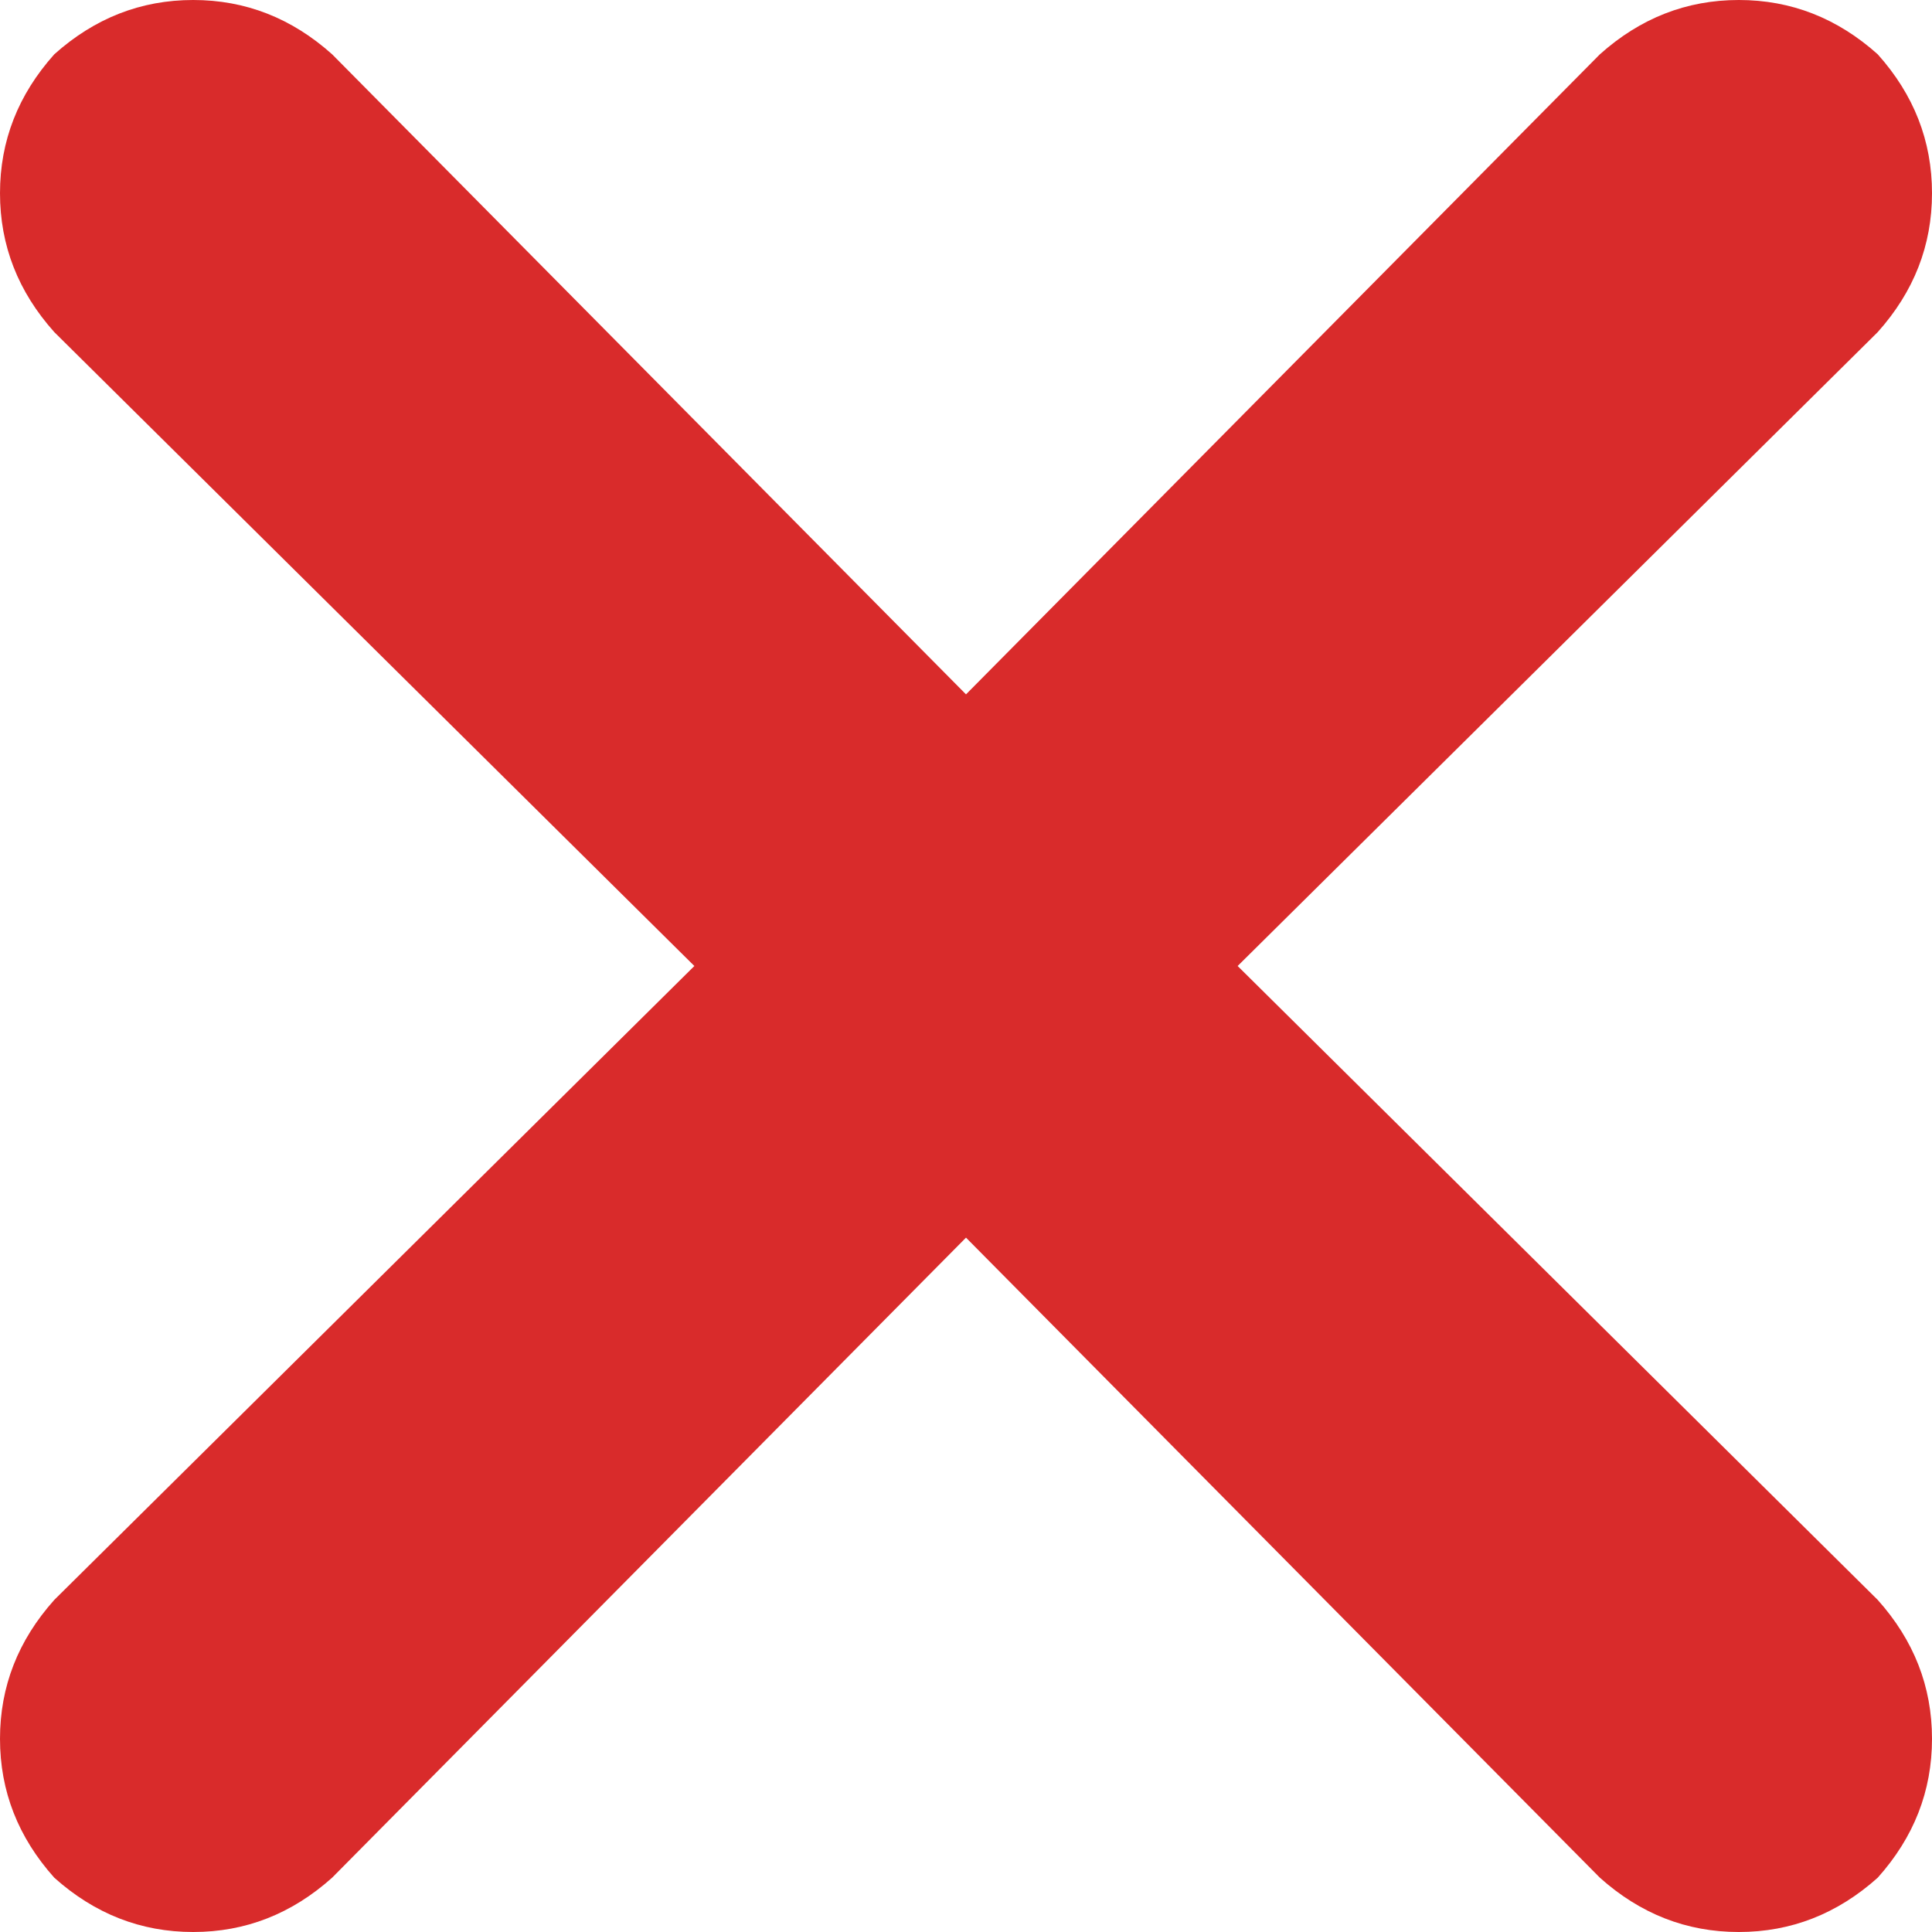
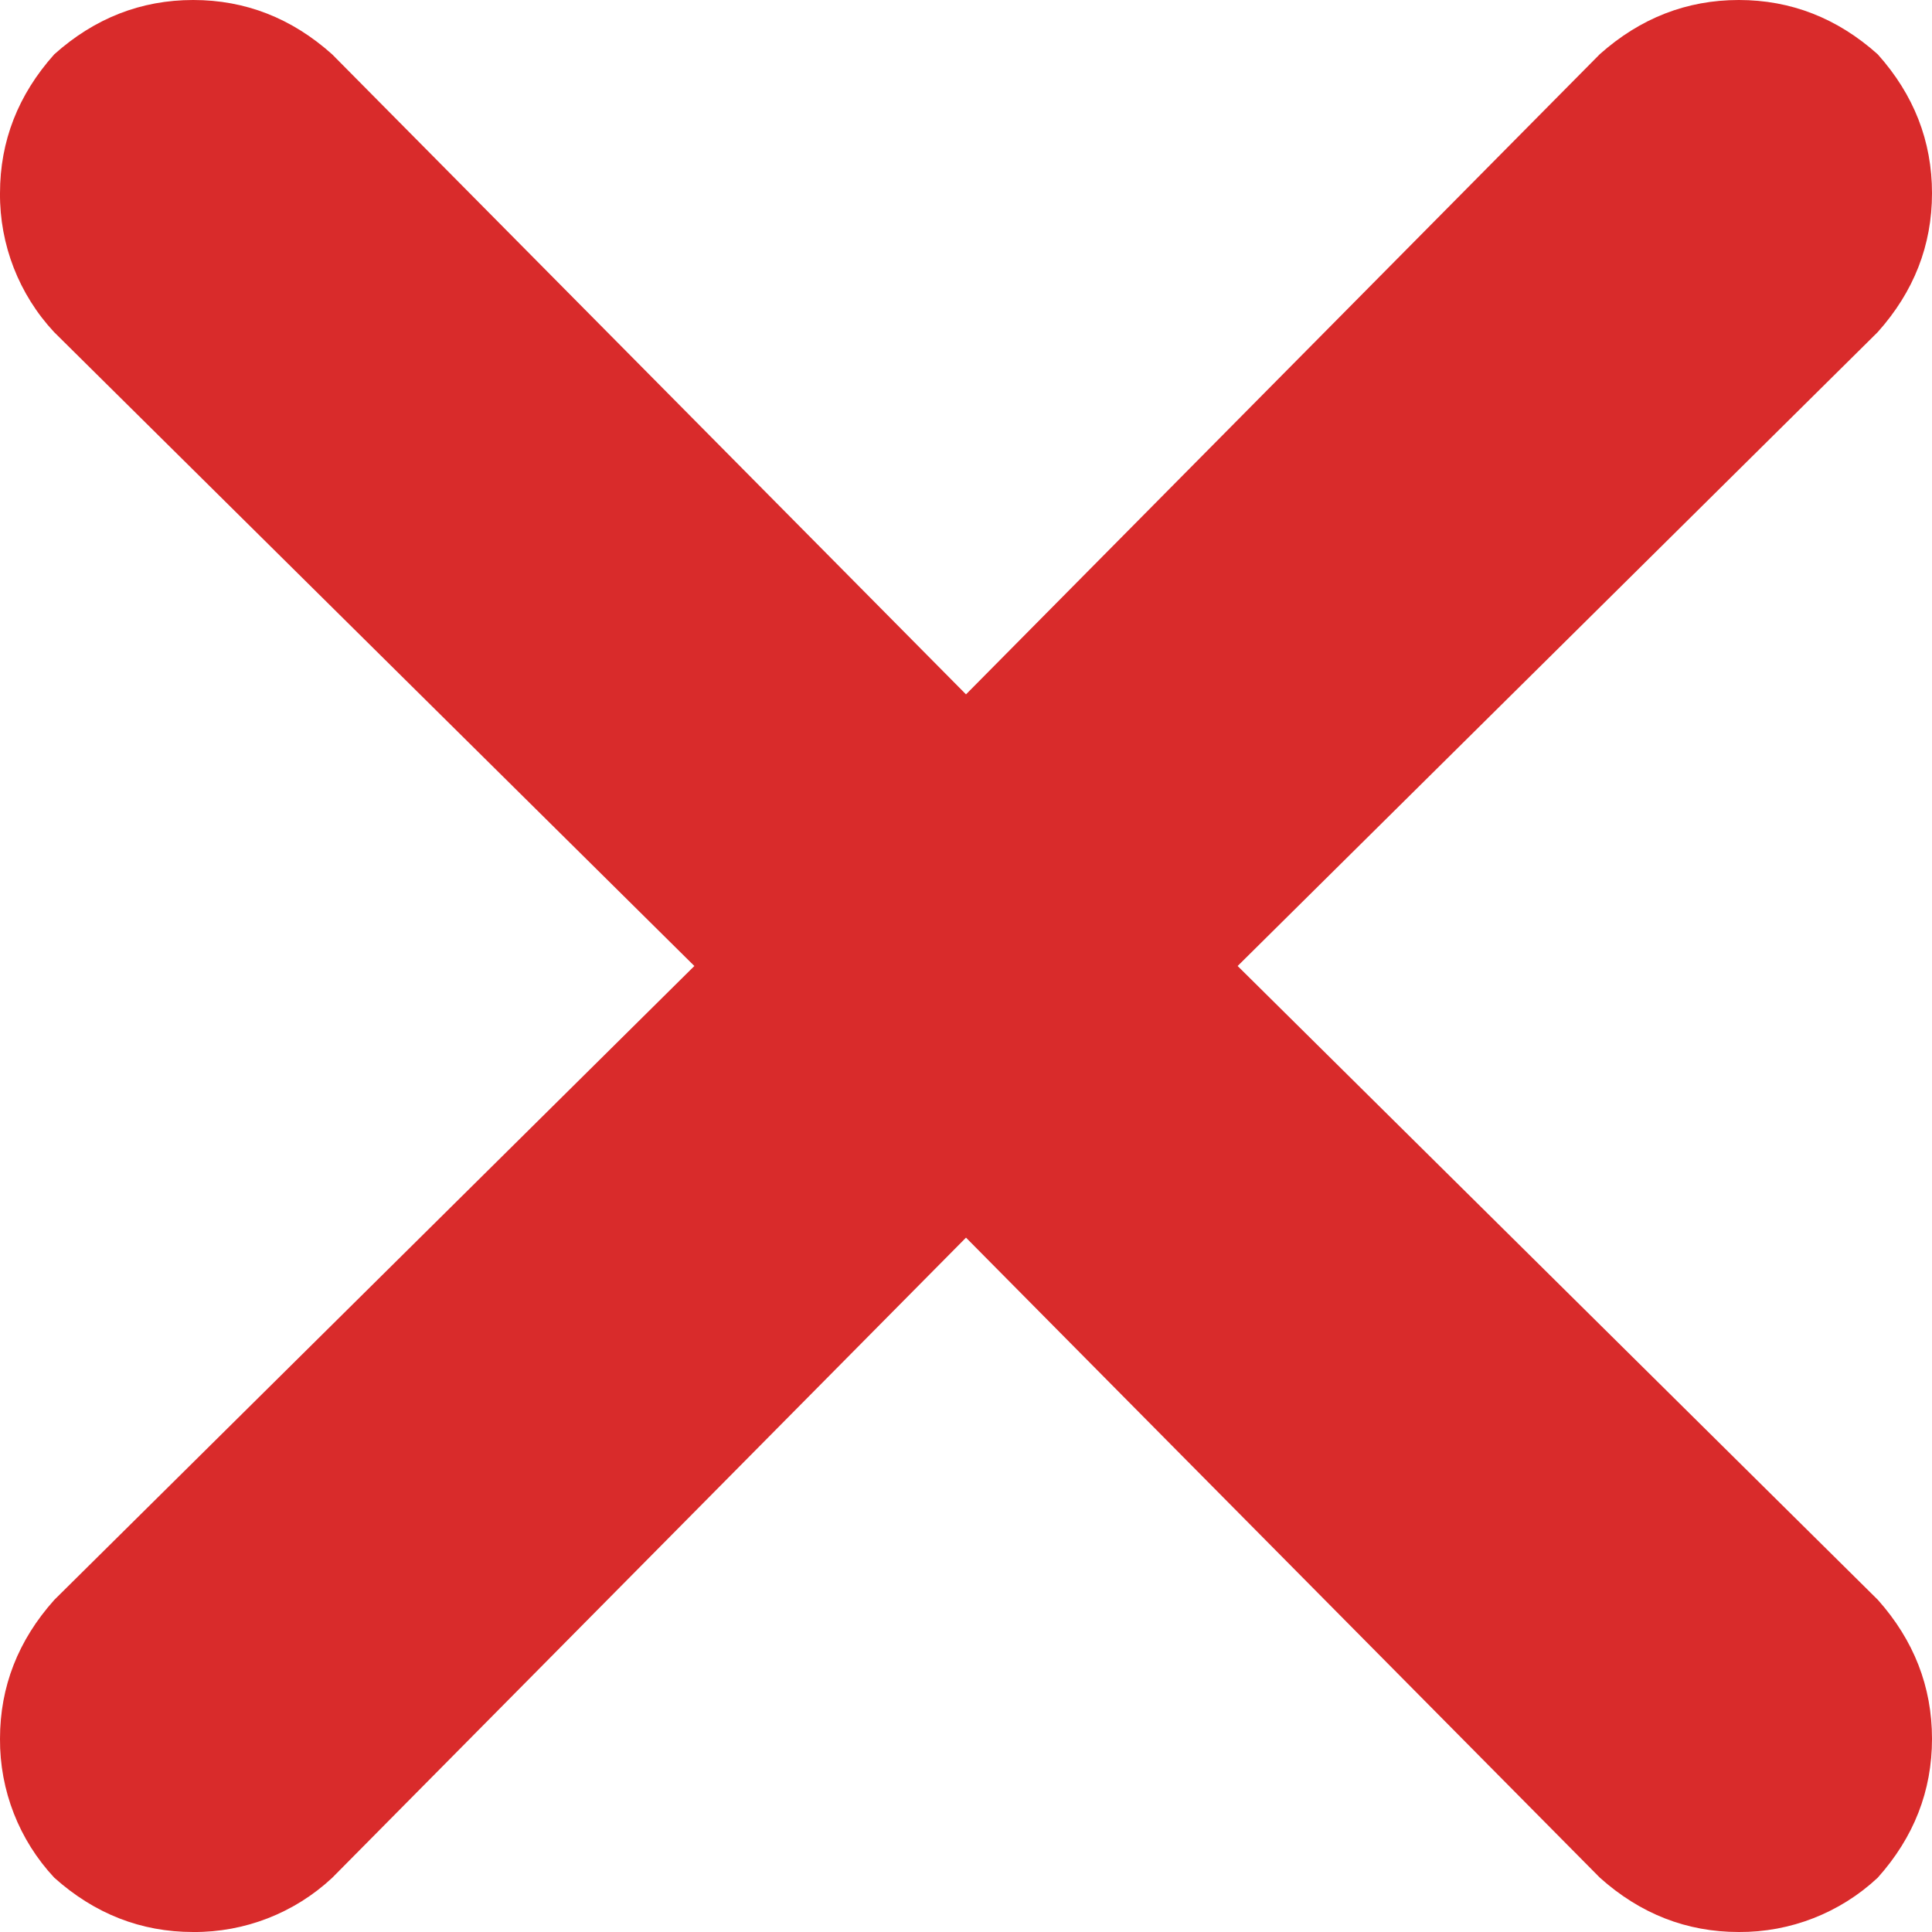
- <svg xmlns="http://www.w3.org/2000/svg" width="10" height="10" viewBox="0 0 10 10" fill="none">
-   <path d="M9.719 1.719L6.406 5L9.719 8.281C9.906 8.49 10 8.729 10 9C10 9.271 9.906 9.51 9.719 9.719C9.51 9.906 9.271 10 9 10C8.729 10 8.49 9.906 8.281 9.719L5 6.406L1.719 9.719C1.51 9.906 1.271 10 1 10C0.729 10 0.49 9.906 0.281 9.719C0.094 9.51 0 9.271 0 9C0 8.729 0.094 8.49 0.281 8.281L3.594 5L0.281 1.719C0.094 1.51 0 1.271 0 1C0 0.729 0.094 0.49 0.281 0.281C0.49 0.094 0.729 0 1 0C1.271 0 1.51 0.094 1.719 0.281L5 3.594L8.281 0.281C8.49 0.094 8.729 0 9 0C9.271 0 9.51 0.094 9.719 0.281C9.906 0.49 10 0.729 10 1C10 1.271 9.906 1.51 9.719 1.719Z" fill="#D92B2B" />
+ <svg xmlns="http://www.w3.org/2000/svg" width="10" height="10" fill="none">
+   <path d="M9.719 1.719L6.406 5 9.72 8.281c.186.209.28.449.28.719 0 .27-.094.51-.281.719A1.043 1.043 0 019 10c-.27 0-.51-.094-.719-.281L5 6.406 1.719 9.72A1.043 1.043 0 011 10c-.27 0-.51-.094-.719-.281A1.043 1.043 0 010 9c0-.27.094-.51.281-.719L3.594 5 .28 1.719A1.043 1.043 0 010 1C0 .73.094.49.281.281.49.094.73 0 1 0c.27 0 .51.094.719.281L5 3.594 8.281.28C8.49.094 8.73 0 9 0c.27 0 .51.094.719.281C9.906.49 10 .73 10 1c0 .27-.094.51-.281.719z" fill="#D92B2B" />
</svg>
